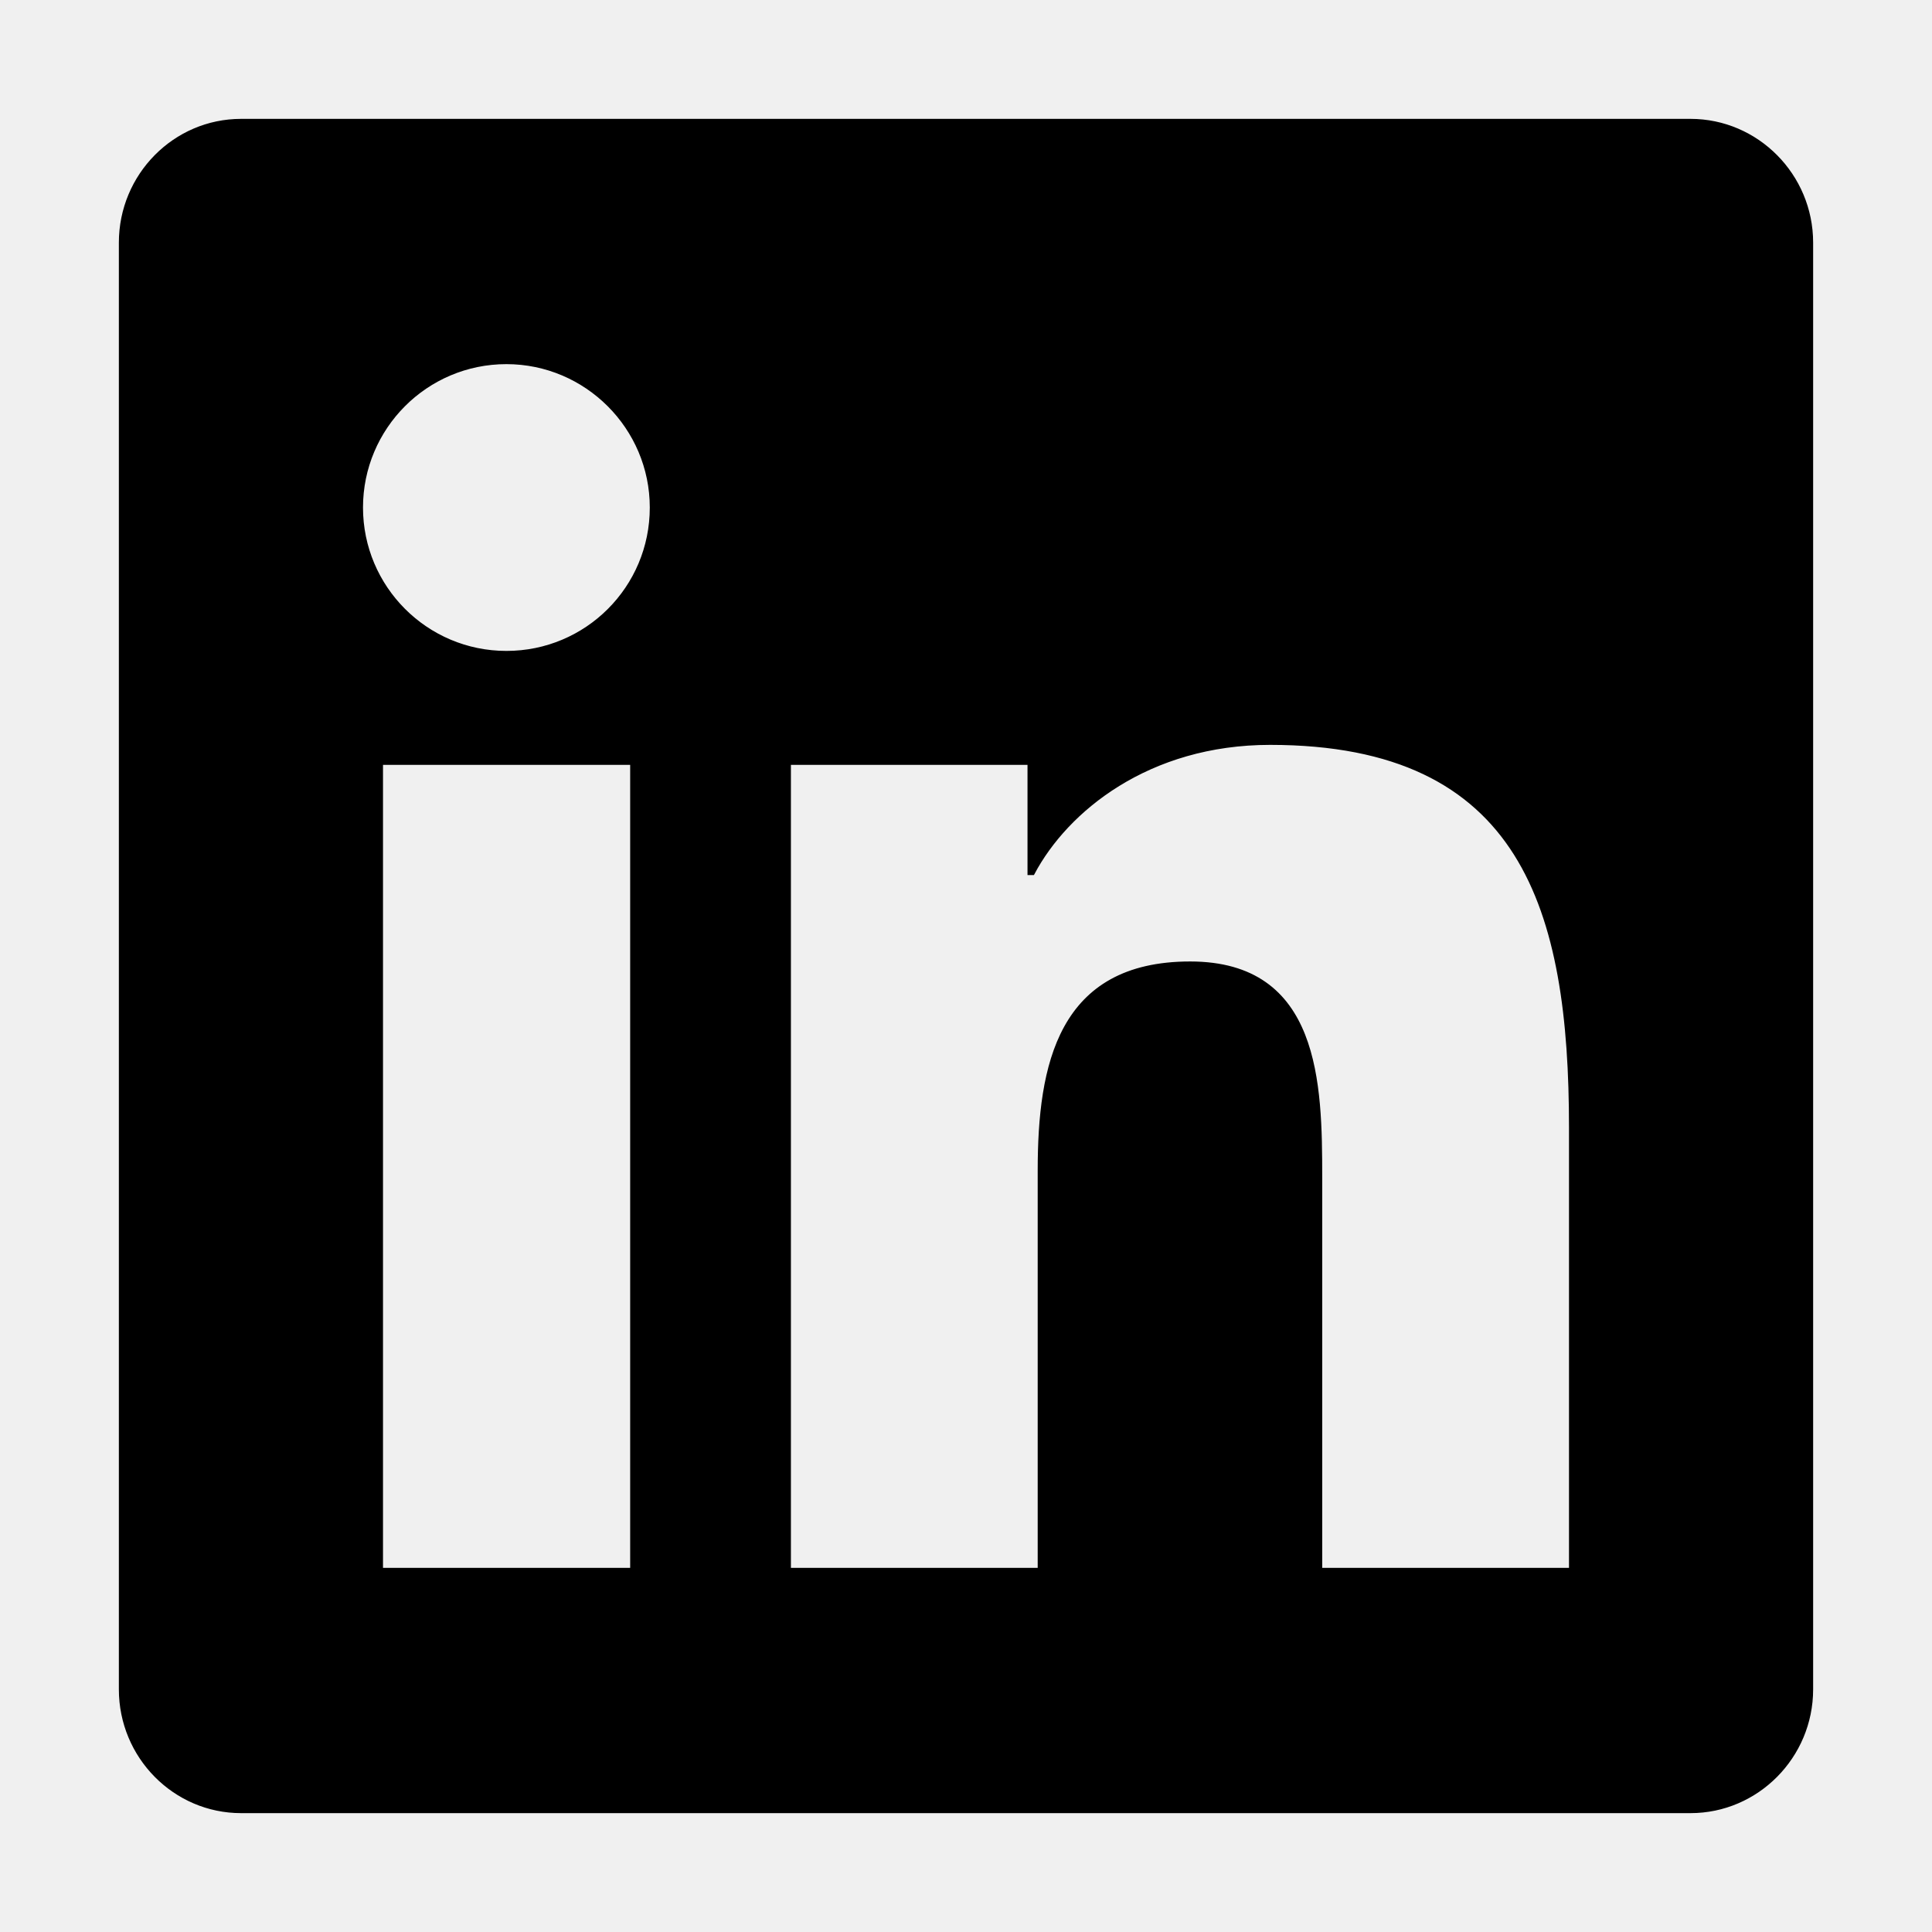
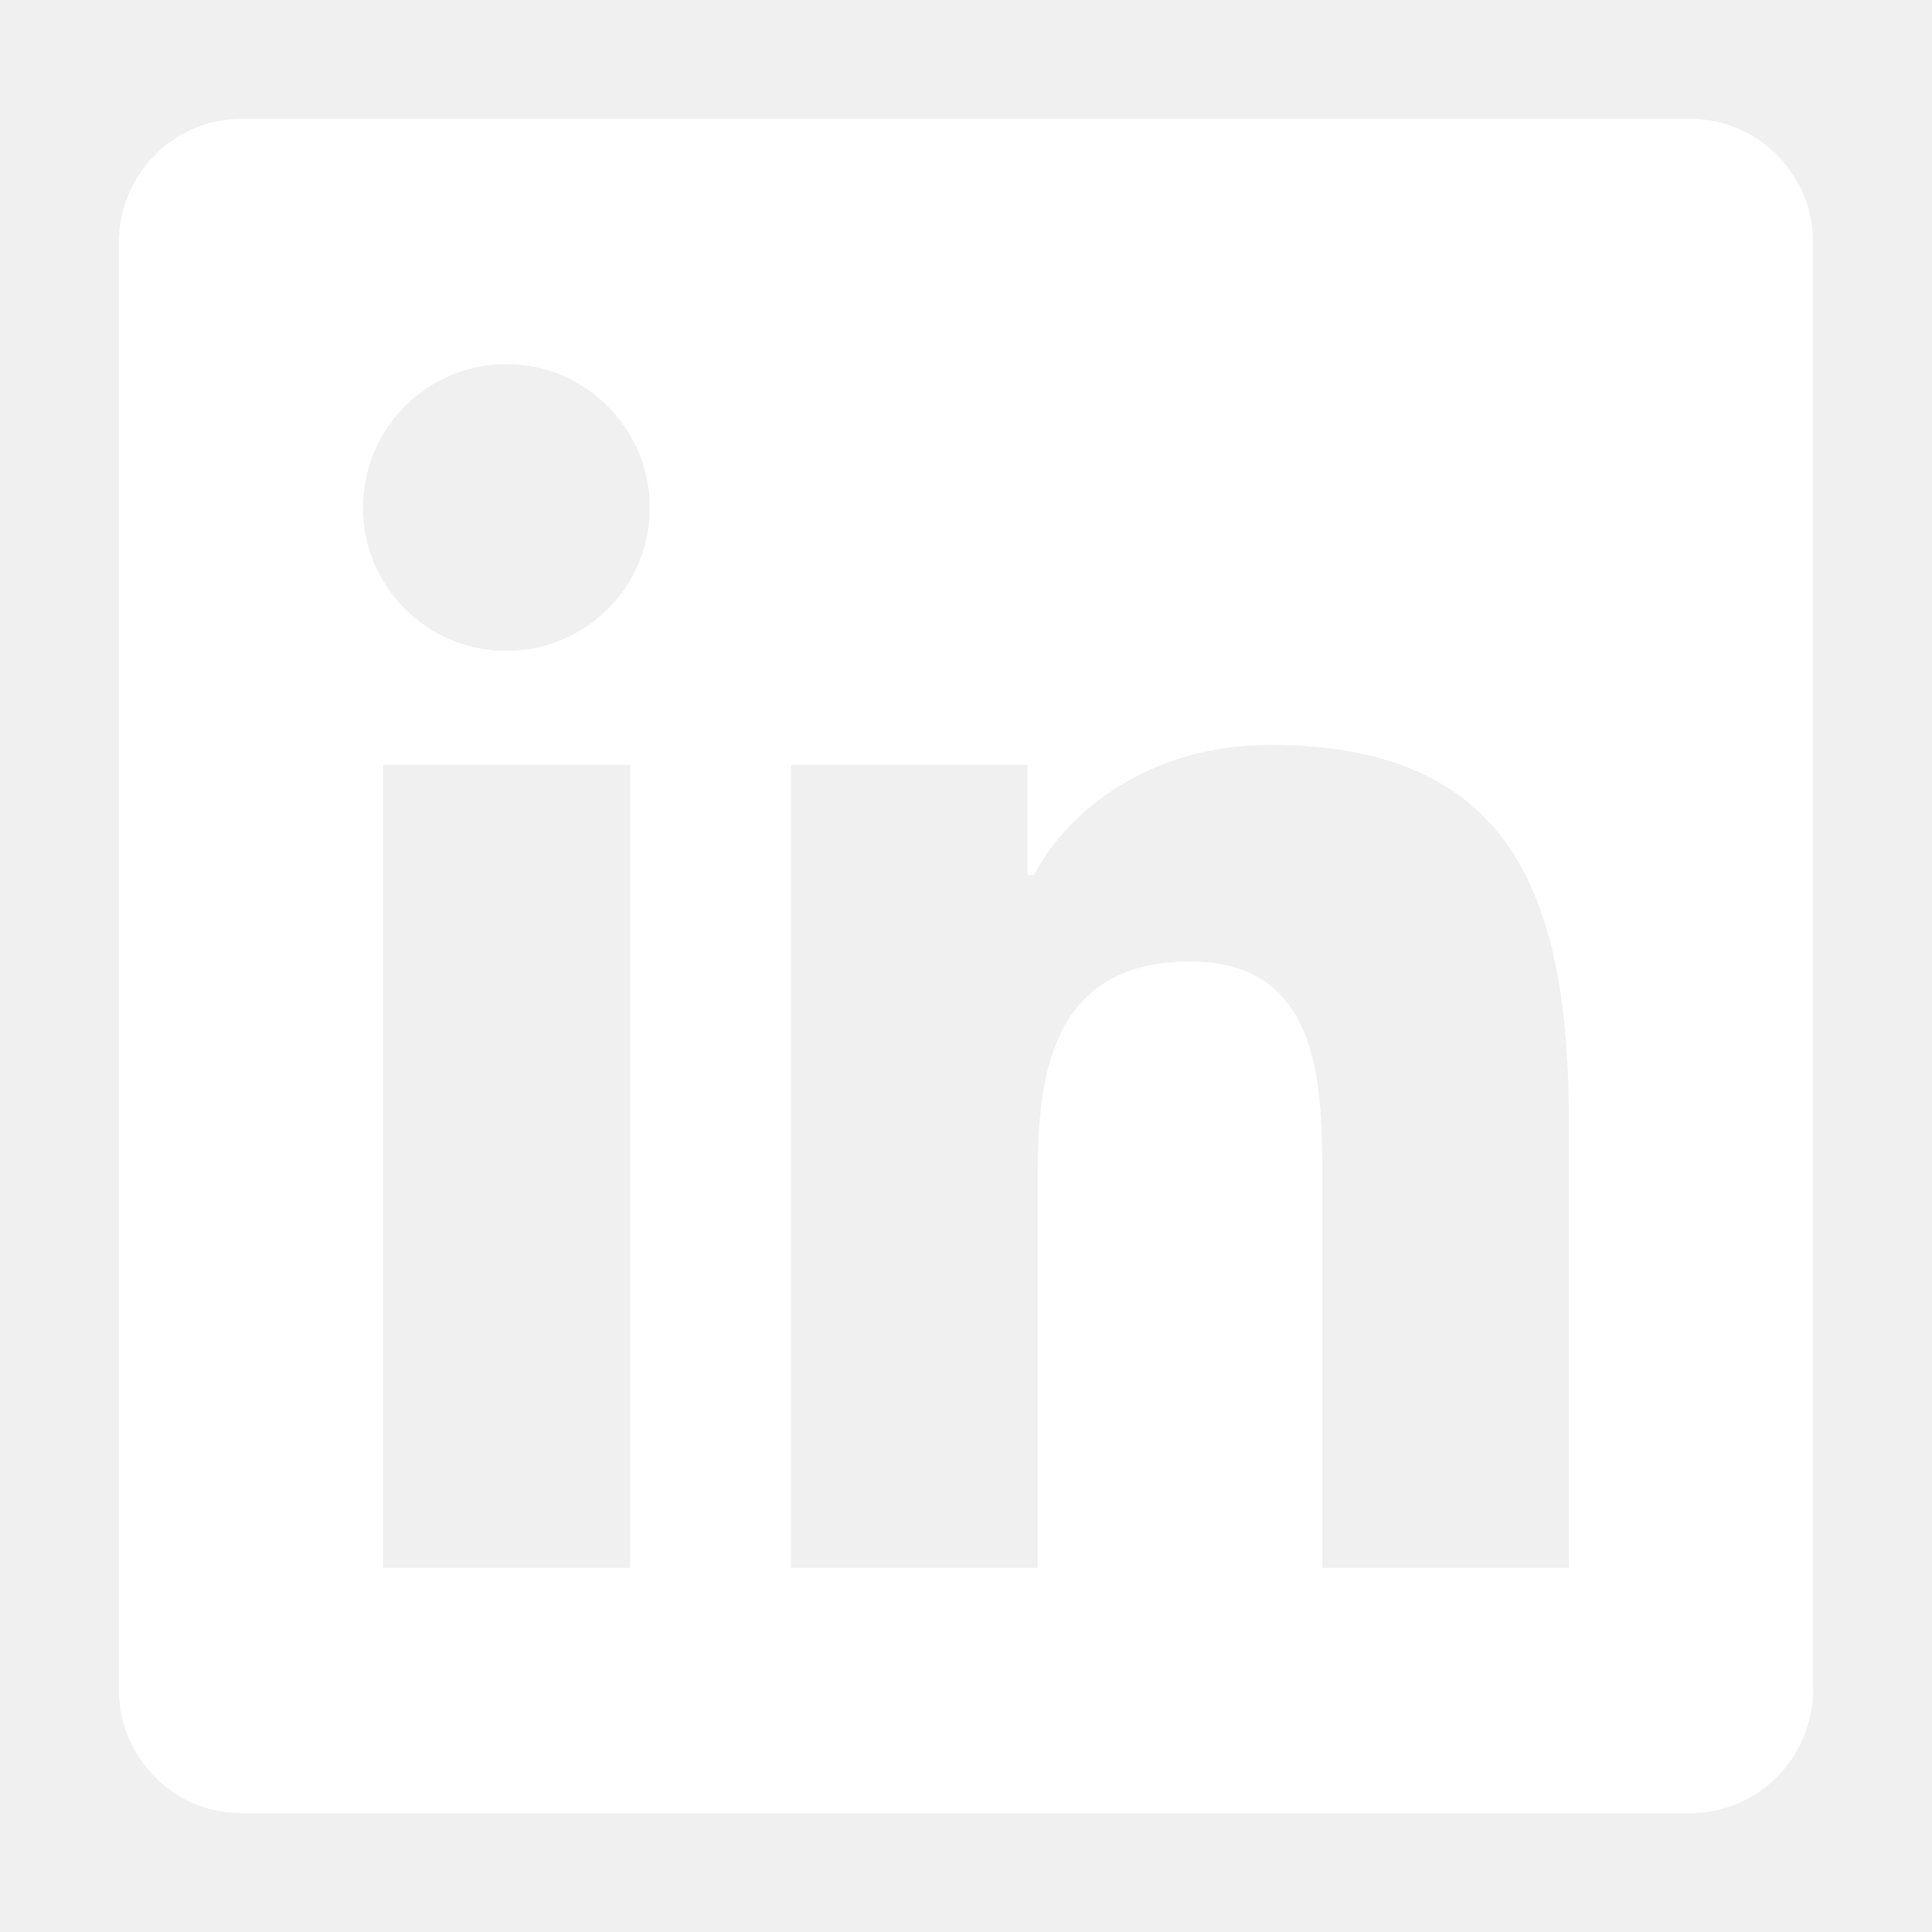
- <svg xmlns="http://www.w3.org/2000/svg" stroke="currentColor" fill="currentColor" strokeWidth="0" viewBox="0 0 448 512" height="1em" width="1em">
+ <svg xmlns="http://www.w3.org/2000/svg" stroke="white" fill="white" strokeWidth="0" viewBox="0 0 448 512" height="1em" width="1em">
  <path d="M416 32H31.9C14.3 32 0 46.5 0 64.3v383.4C0 465.5 14.3 480 31.9 480H416c17.6 0 32-14.5 32-32.3V64.3c0-17.8-14.4-32.3-32-32.3zM135.4 416H69V202.2h66.5V416zm-33.2-243c-21.3 0-38.5-17.3-38.5-38.5S80.9 96 102.2 96c21.2 0 38.5 17.3 38.5 38.5 0 21.3-17.2 38.5-38.5 38.5zm282.1 243h-66.4V312c0-24.8-.5-56.7-34.5-56.7-34.6 0-39.9 27-39.9 54.9V416h-66.4V202.2h63.7v29.2h.9c8.9-16.8 30.6-34.5 62.9-34.5 67.2 0 79.7 44.3 79.7 101.9V416z" />
</svg>
